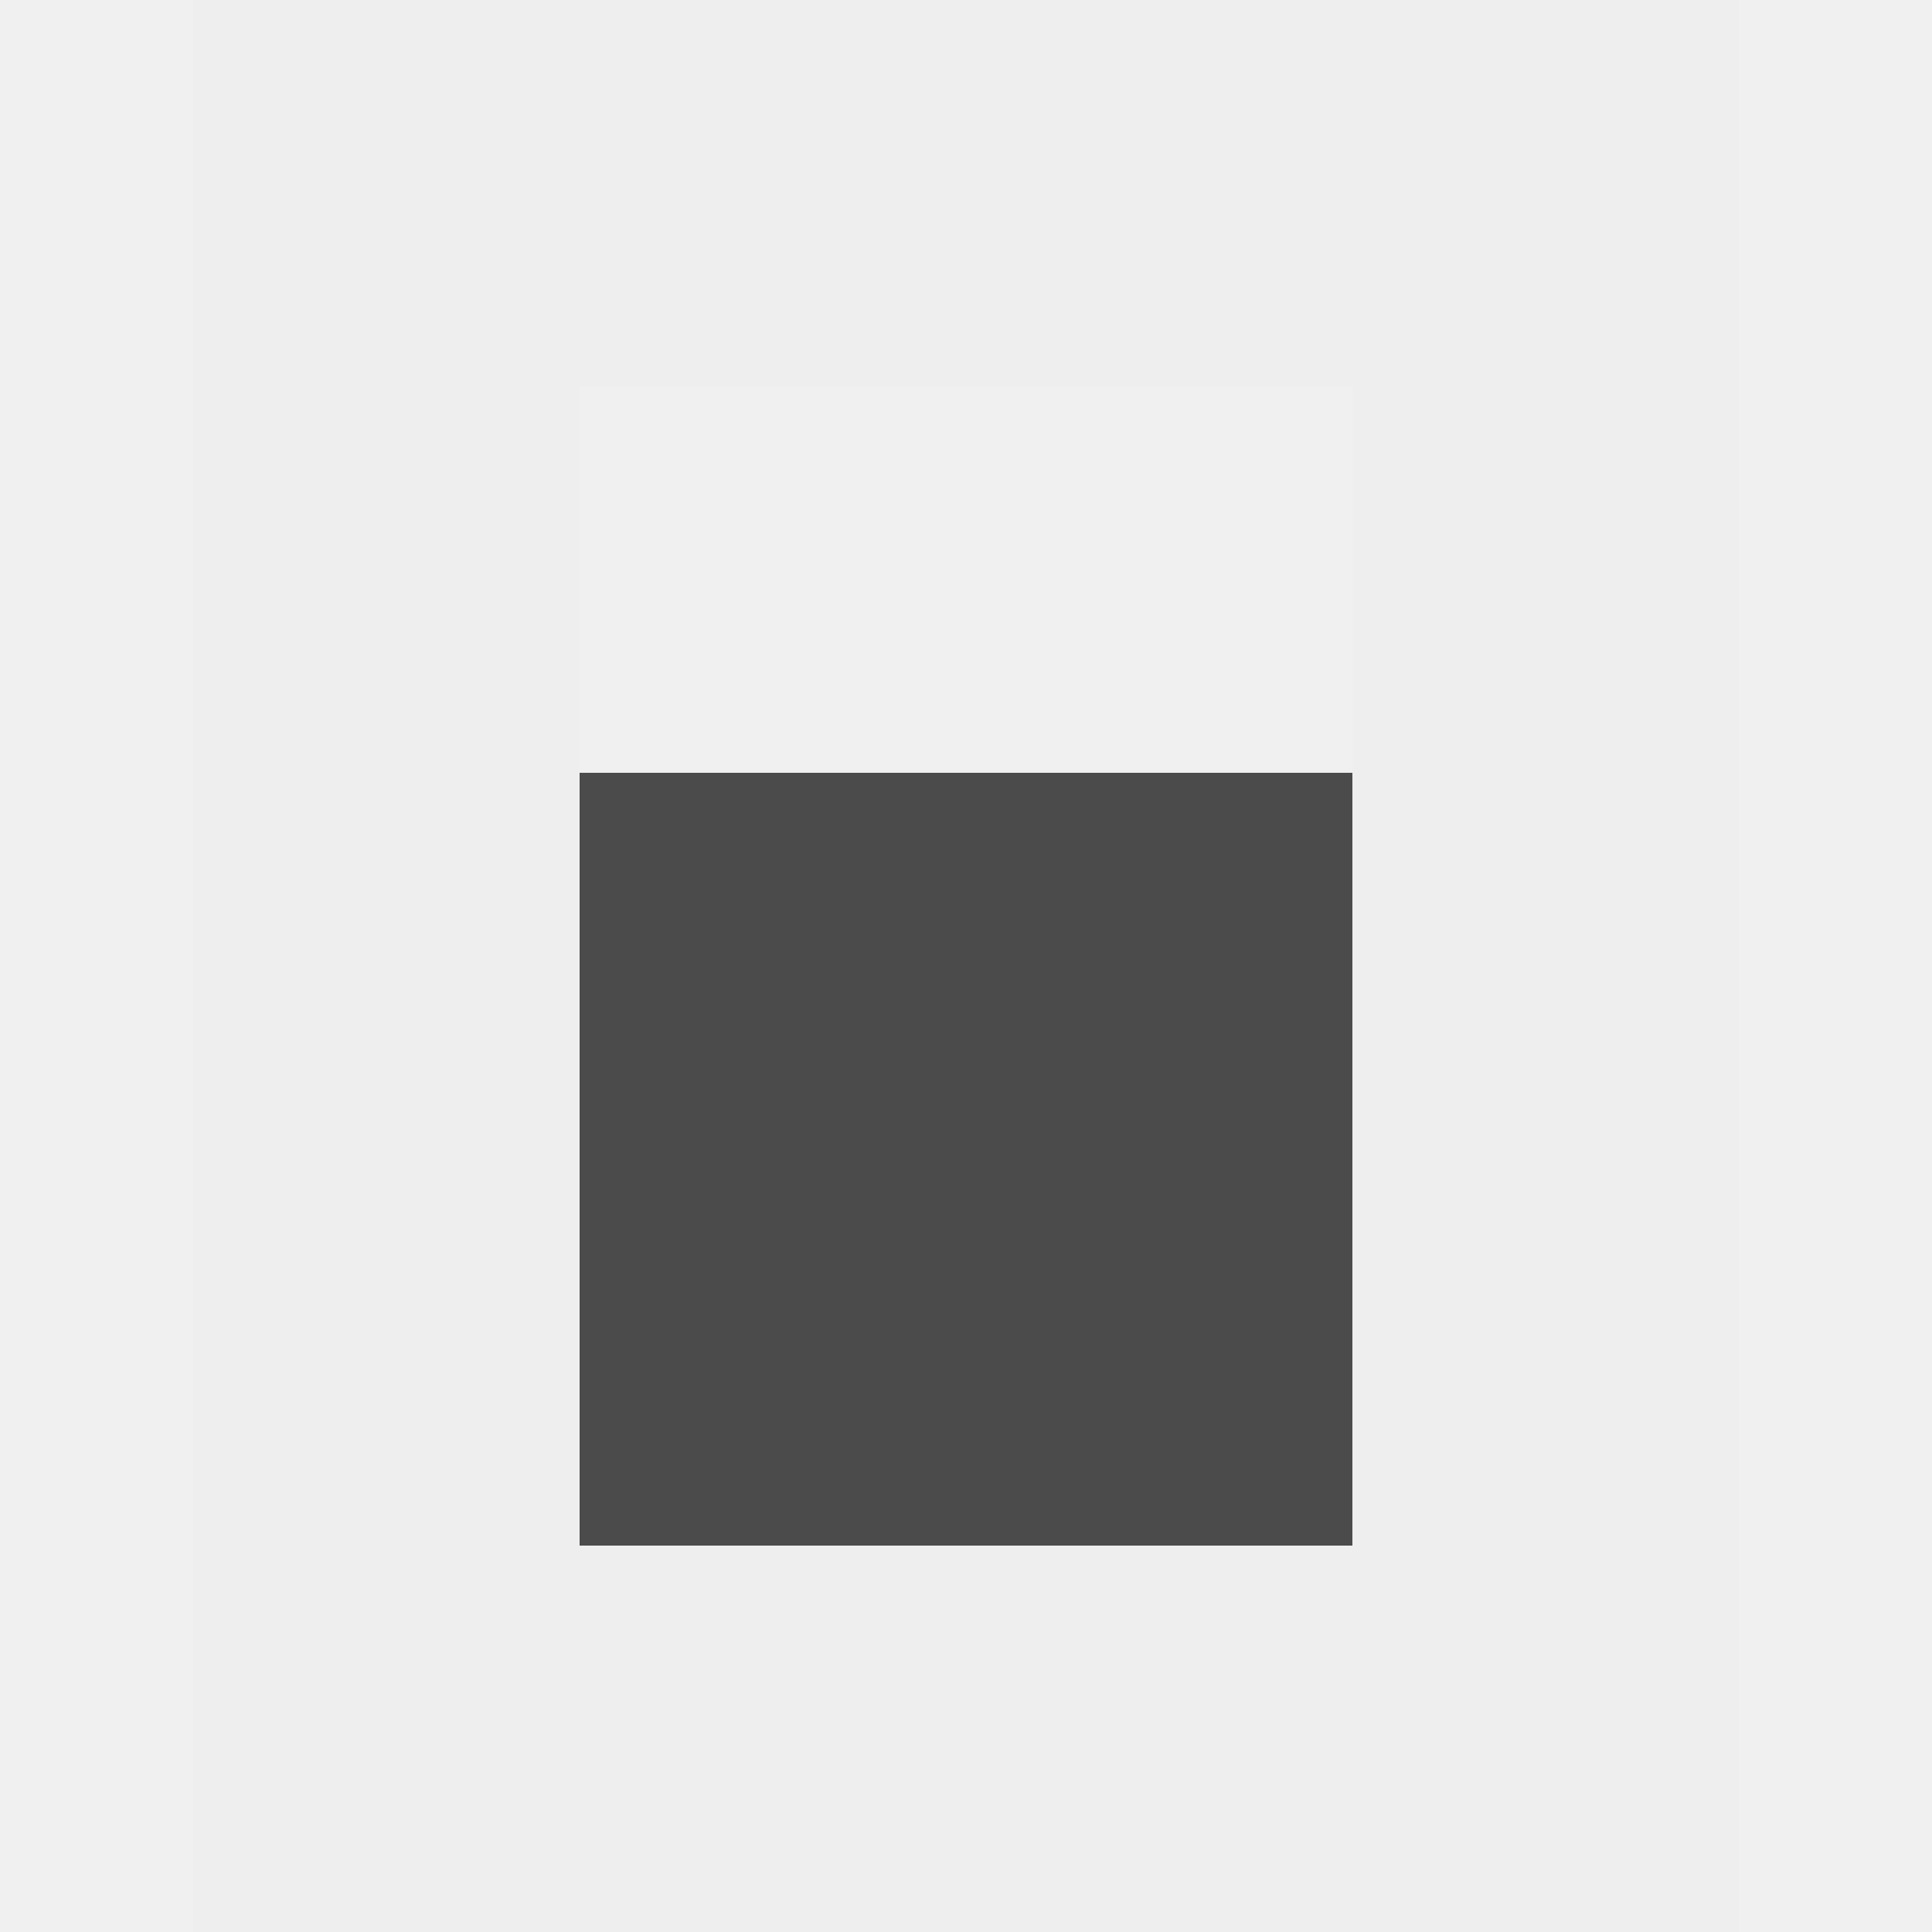
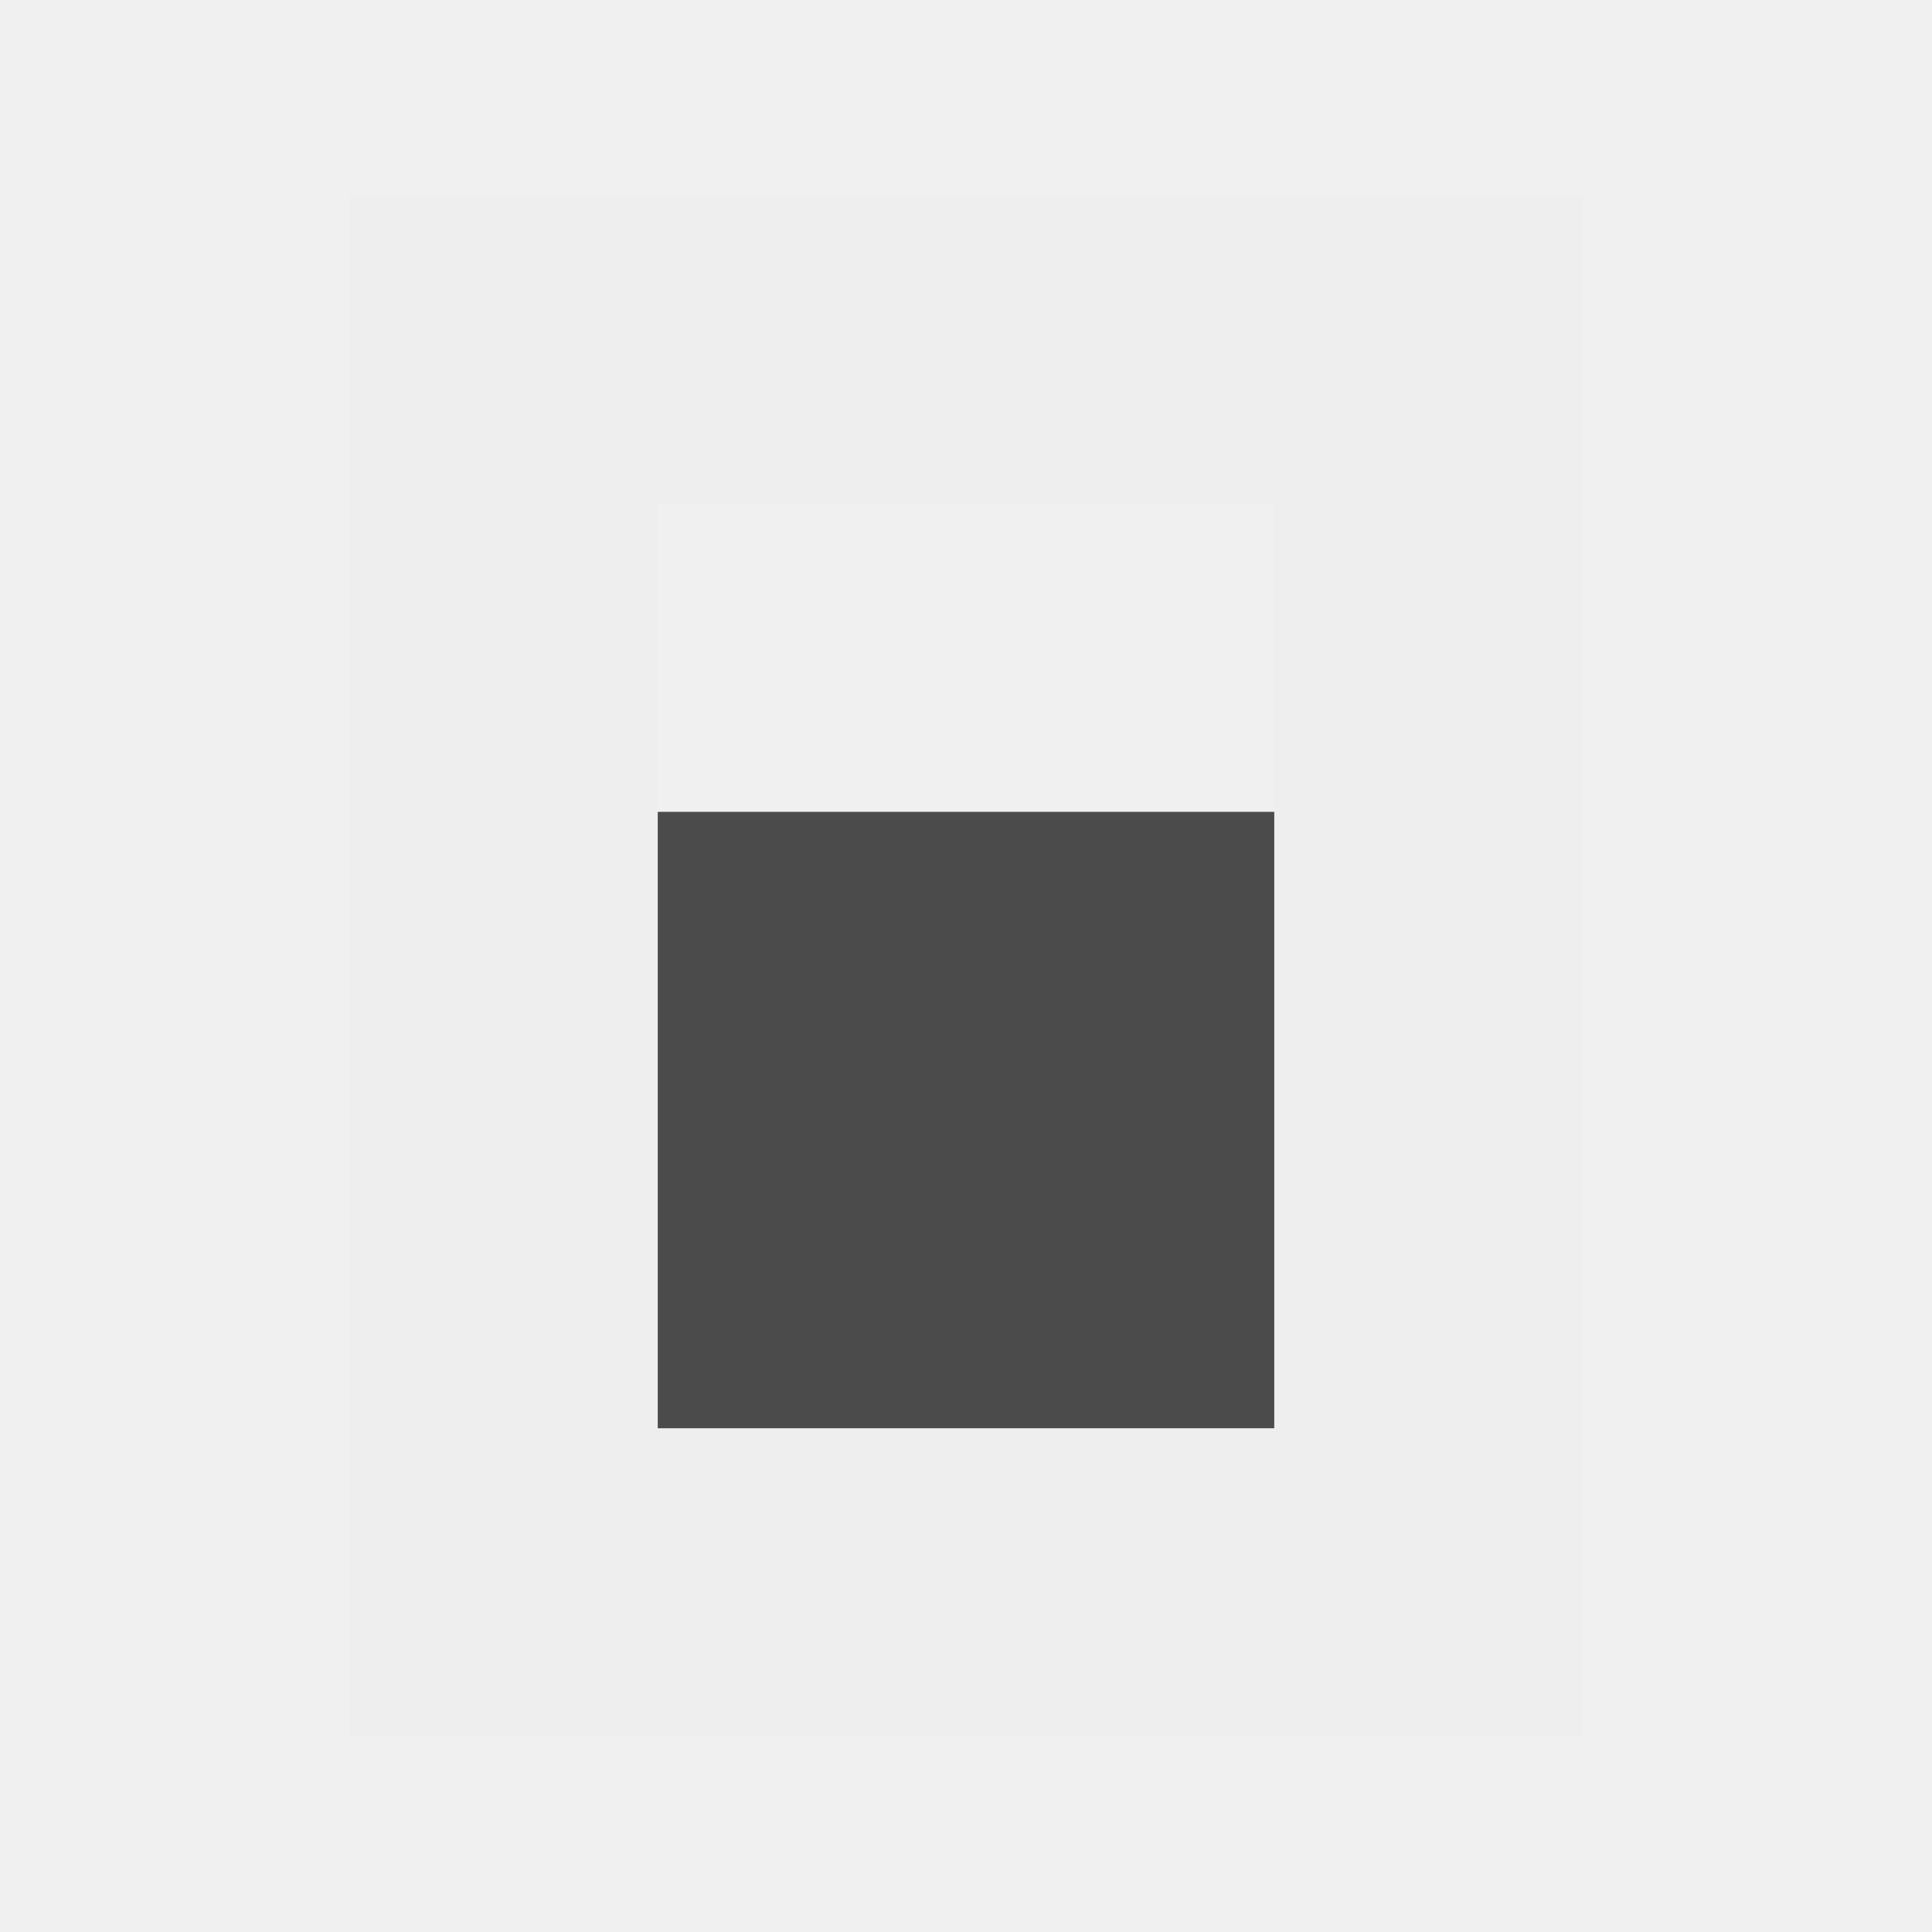
- <svg xmlns="http://www.w3.org/2000/svg" width="300" height="300" viewBox="0 0 300 300" fill="none">
+ <svg xmlns="http://www.w3.org/2000/svg" width="300" height="300" viewBox="-38 -38 376 376" fill="none">
  <g transform="translate(30, 0)">
    <g clip-path="url(#clip0_1401_86283)">
      <mask id="mask0_1401_86283" style="mask-type:luminance" maskUnits="userSpaceOnUse" x="0" y="0" width="240" height="300">
        <path d="M240 0H0V300H240V0Z" fill="white" />
      </mask>
      <g mask="url(#mask0_1401_86283)">
        <path d="M180 240H60V120H180V240Z" fill="#4B4B4B" />
        <path d="M180 60H60V240H180V60ZM240 300H0V0H240V300Z" fill="#EEEEEE" />
      </g>
    </g>
  </g>
  <defs>
    <clipPath id="clip0_1401_86283">
      <rect width="240" height="300" fill="white" />
    </clipPath>
  </defs>
</svg>
